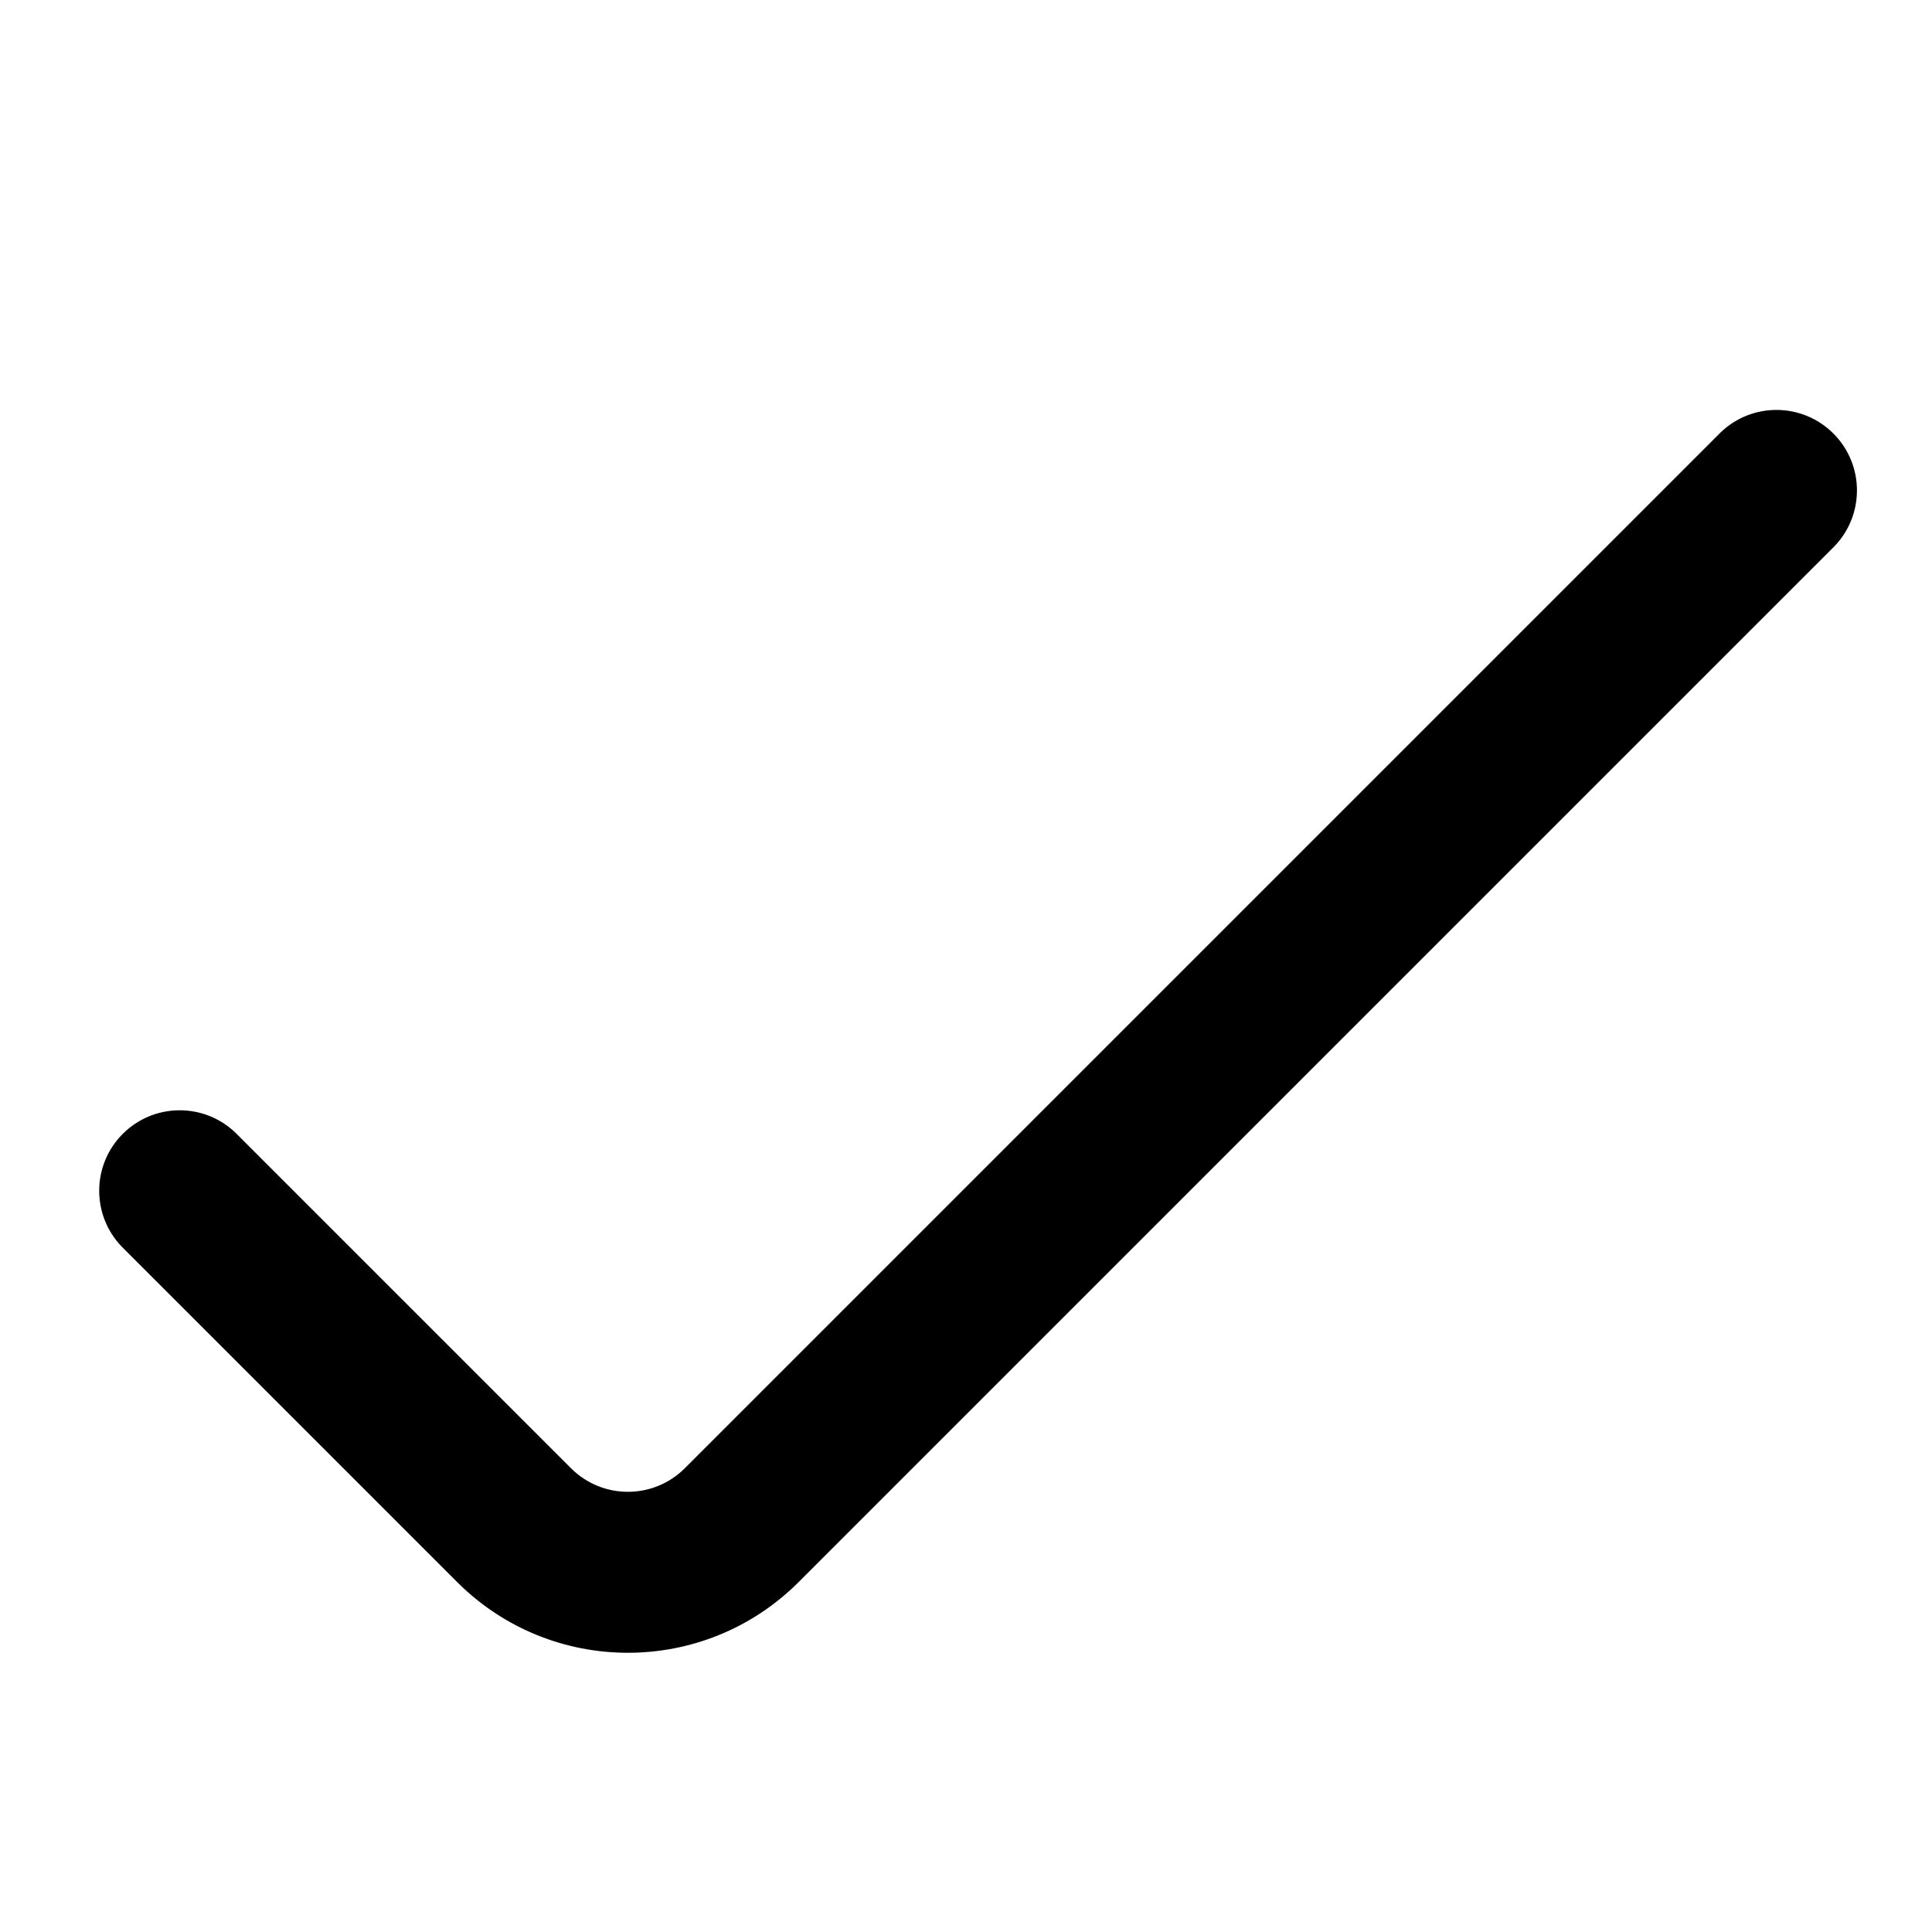
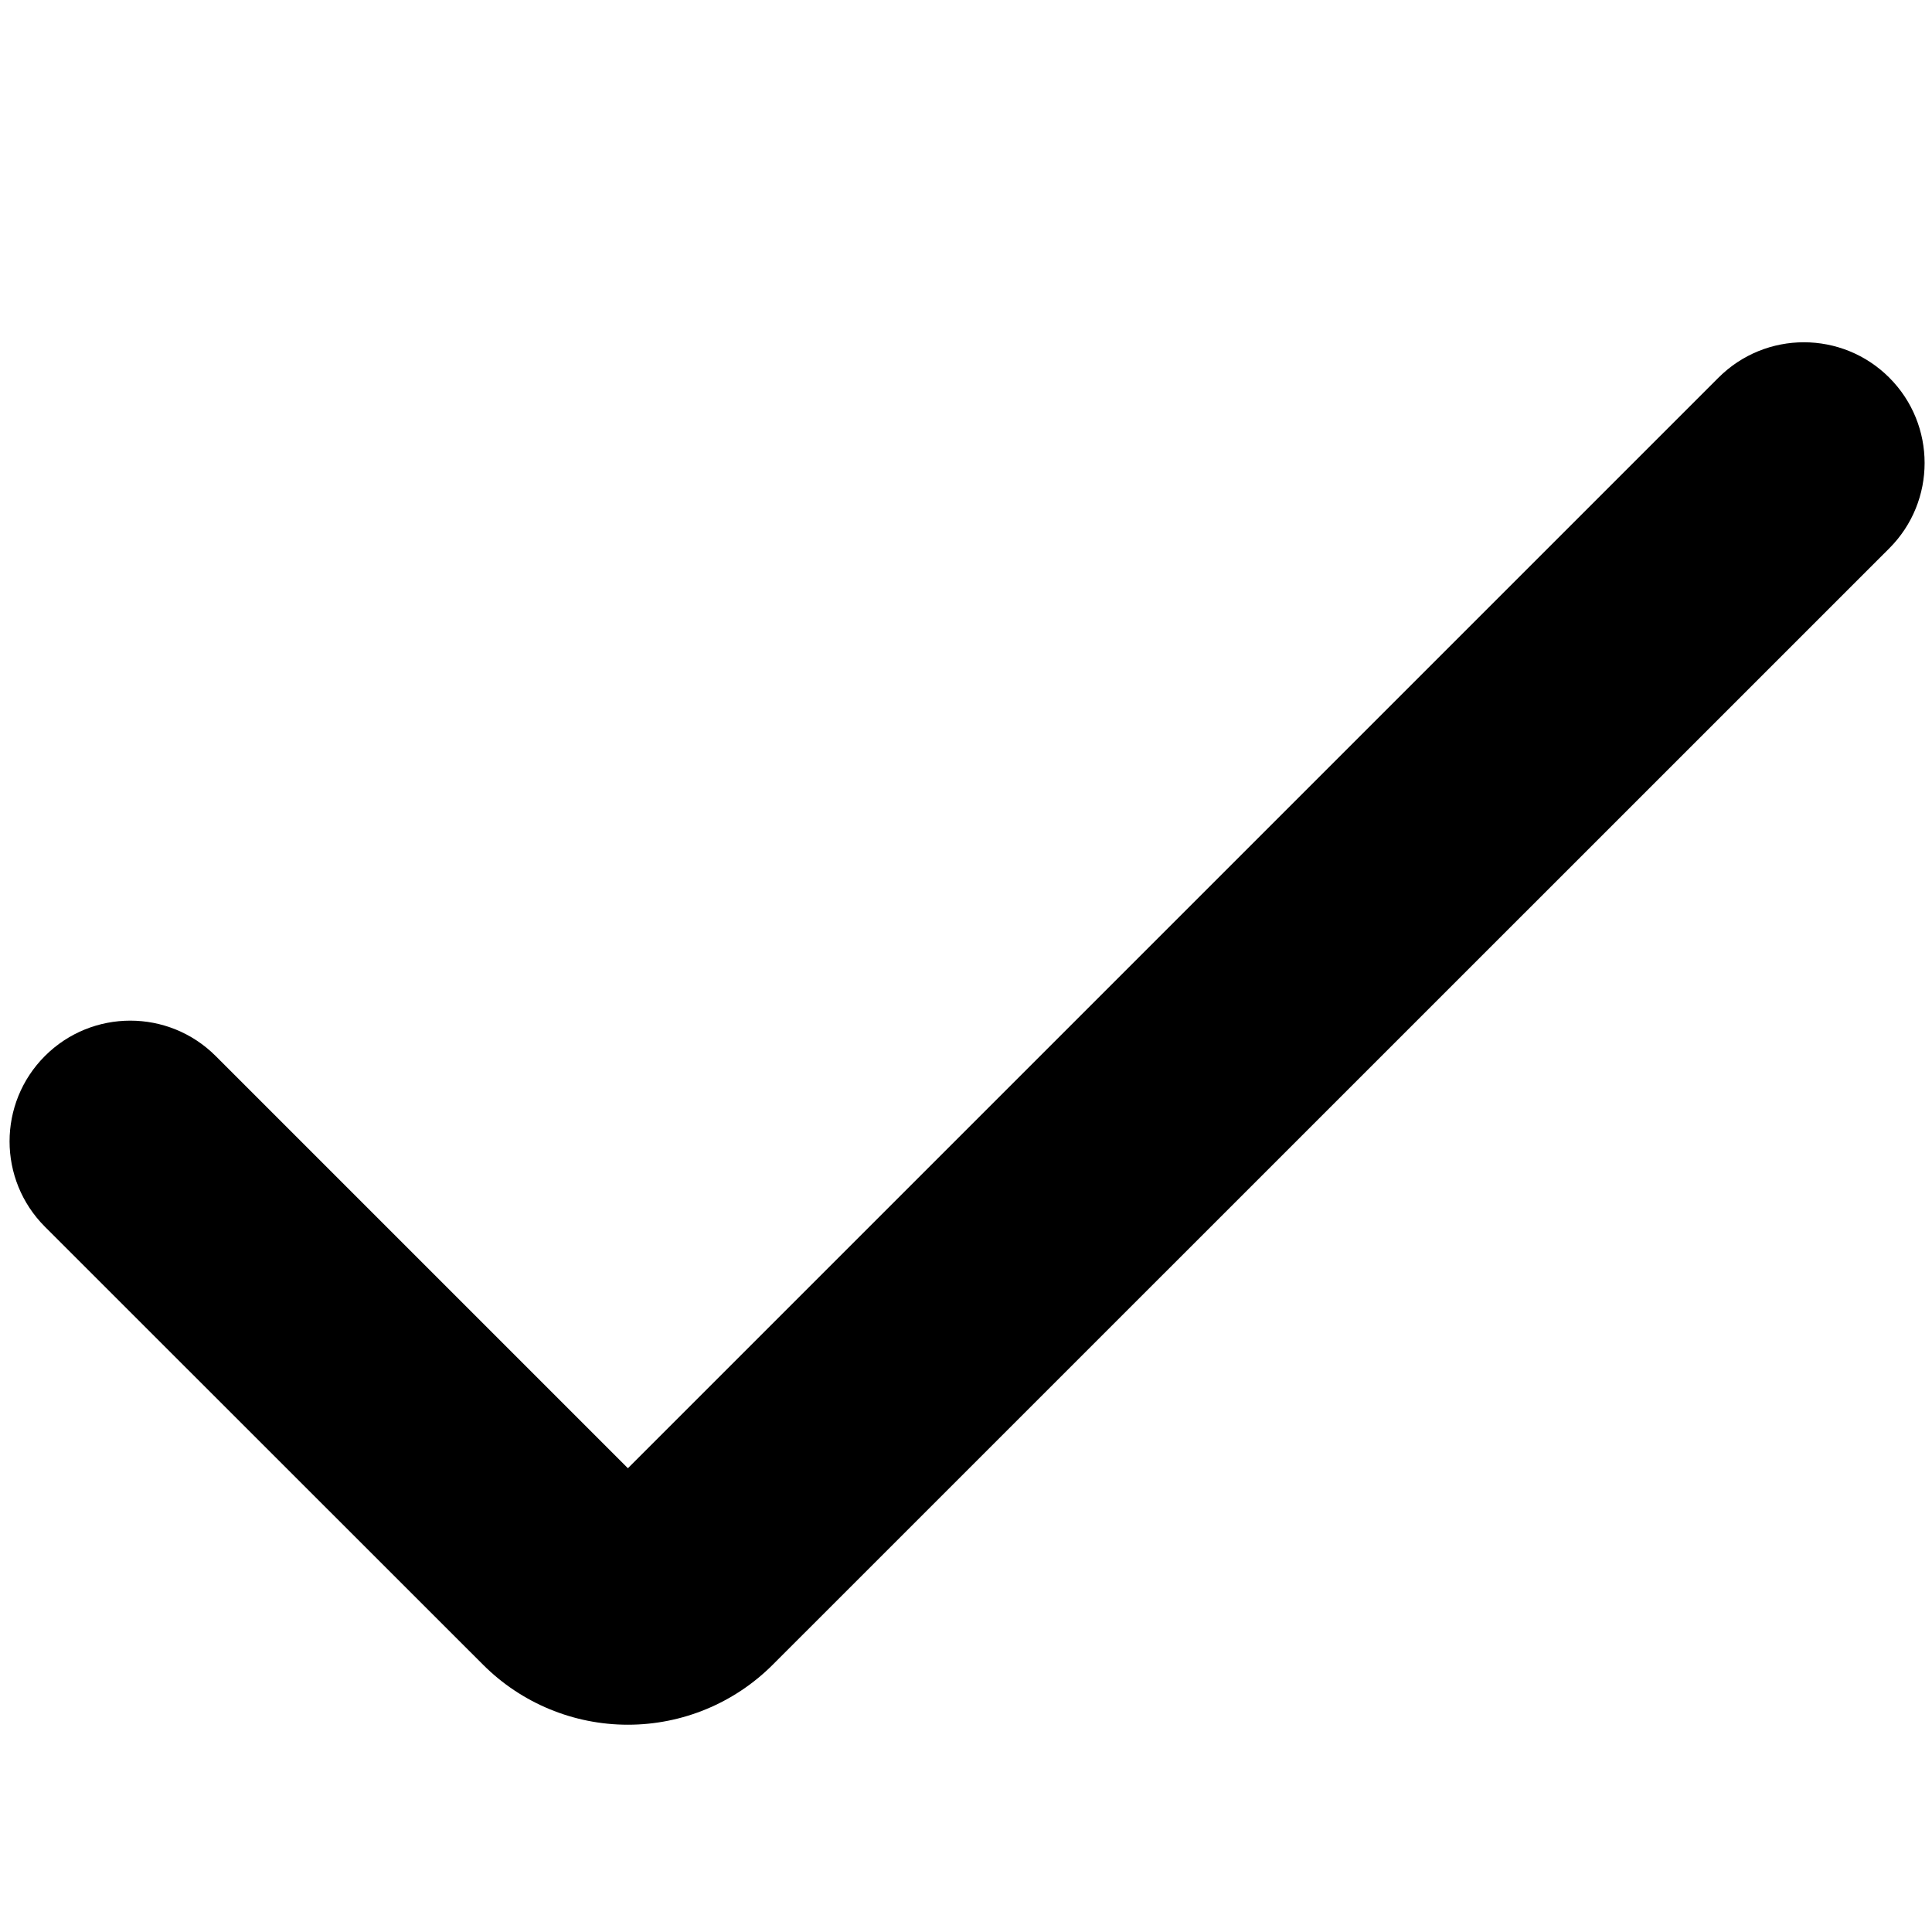
- <svg xmlns="http://www.w3.org/2000/svg" id="Filled" viewBox="0 0 24 24">
-   <path d="M1.513,15.487l4.166,4.166a3,3,0,0,0,4.242,0L22.787,6.787a1,1,0,0,0-1.414-1.414L8.507,18.239a1,1,0,0,1-1.414,0L2.927,14.073a1,1,0,0,0-1.414,1.414Z" />
+ <svg xmlns="http://www.w3.org/2000/svg" id="Bold" viewBox="0 0 24 24">
+   <path d="M7.8,21.425A2.542,2.542,0,0,1,6,20.679L.558,15.239a1.5,1.5,0,0,1,0-2.121h0a1.5,1.5,0,0,1,2.121,0L7.8,18.239,21.348,4.691a1.5,1.5,0,0,1,2.121,0h0a1.5,1.5,0,0,1,0,2.121L9.6,20.679A2.542,2.542,0,0,1,7.8,21.425Z" />
</svg>
